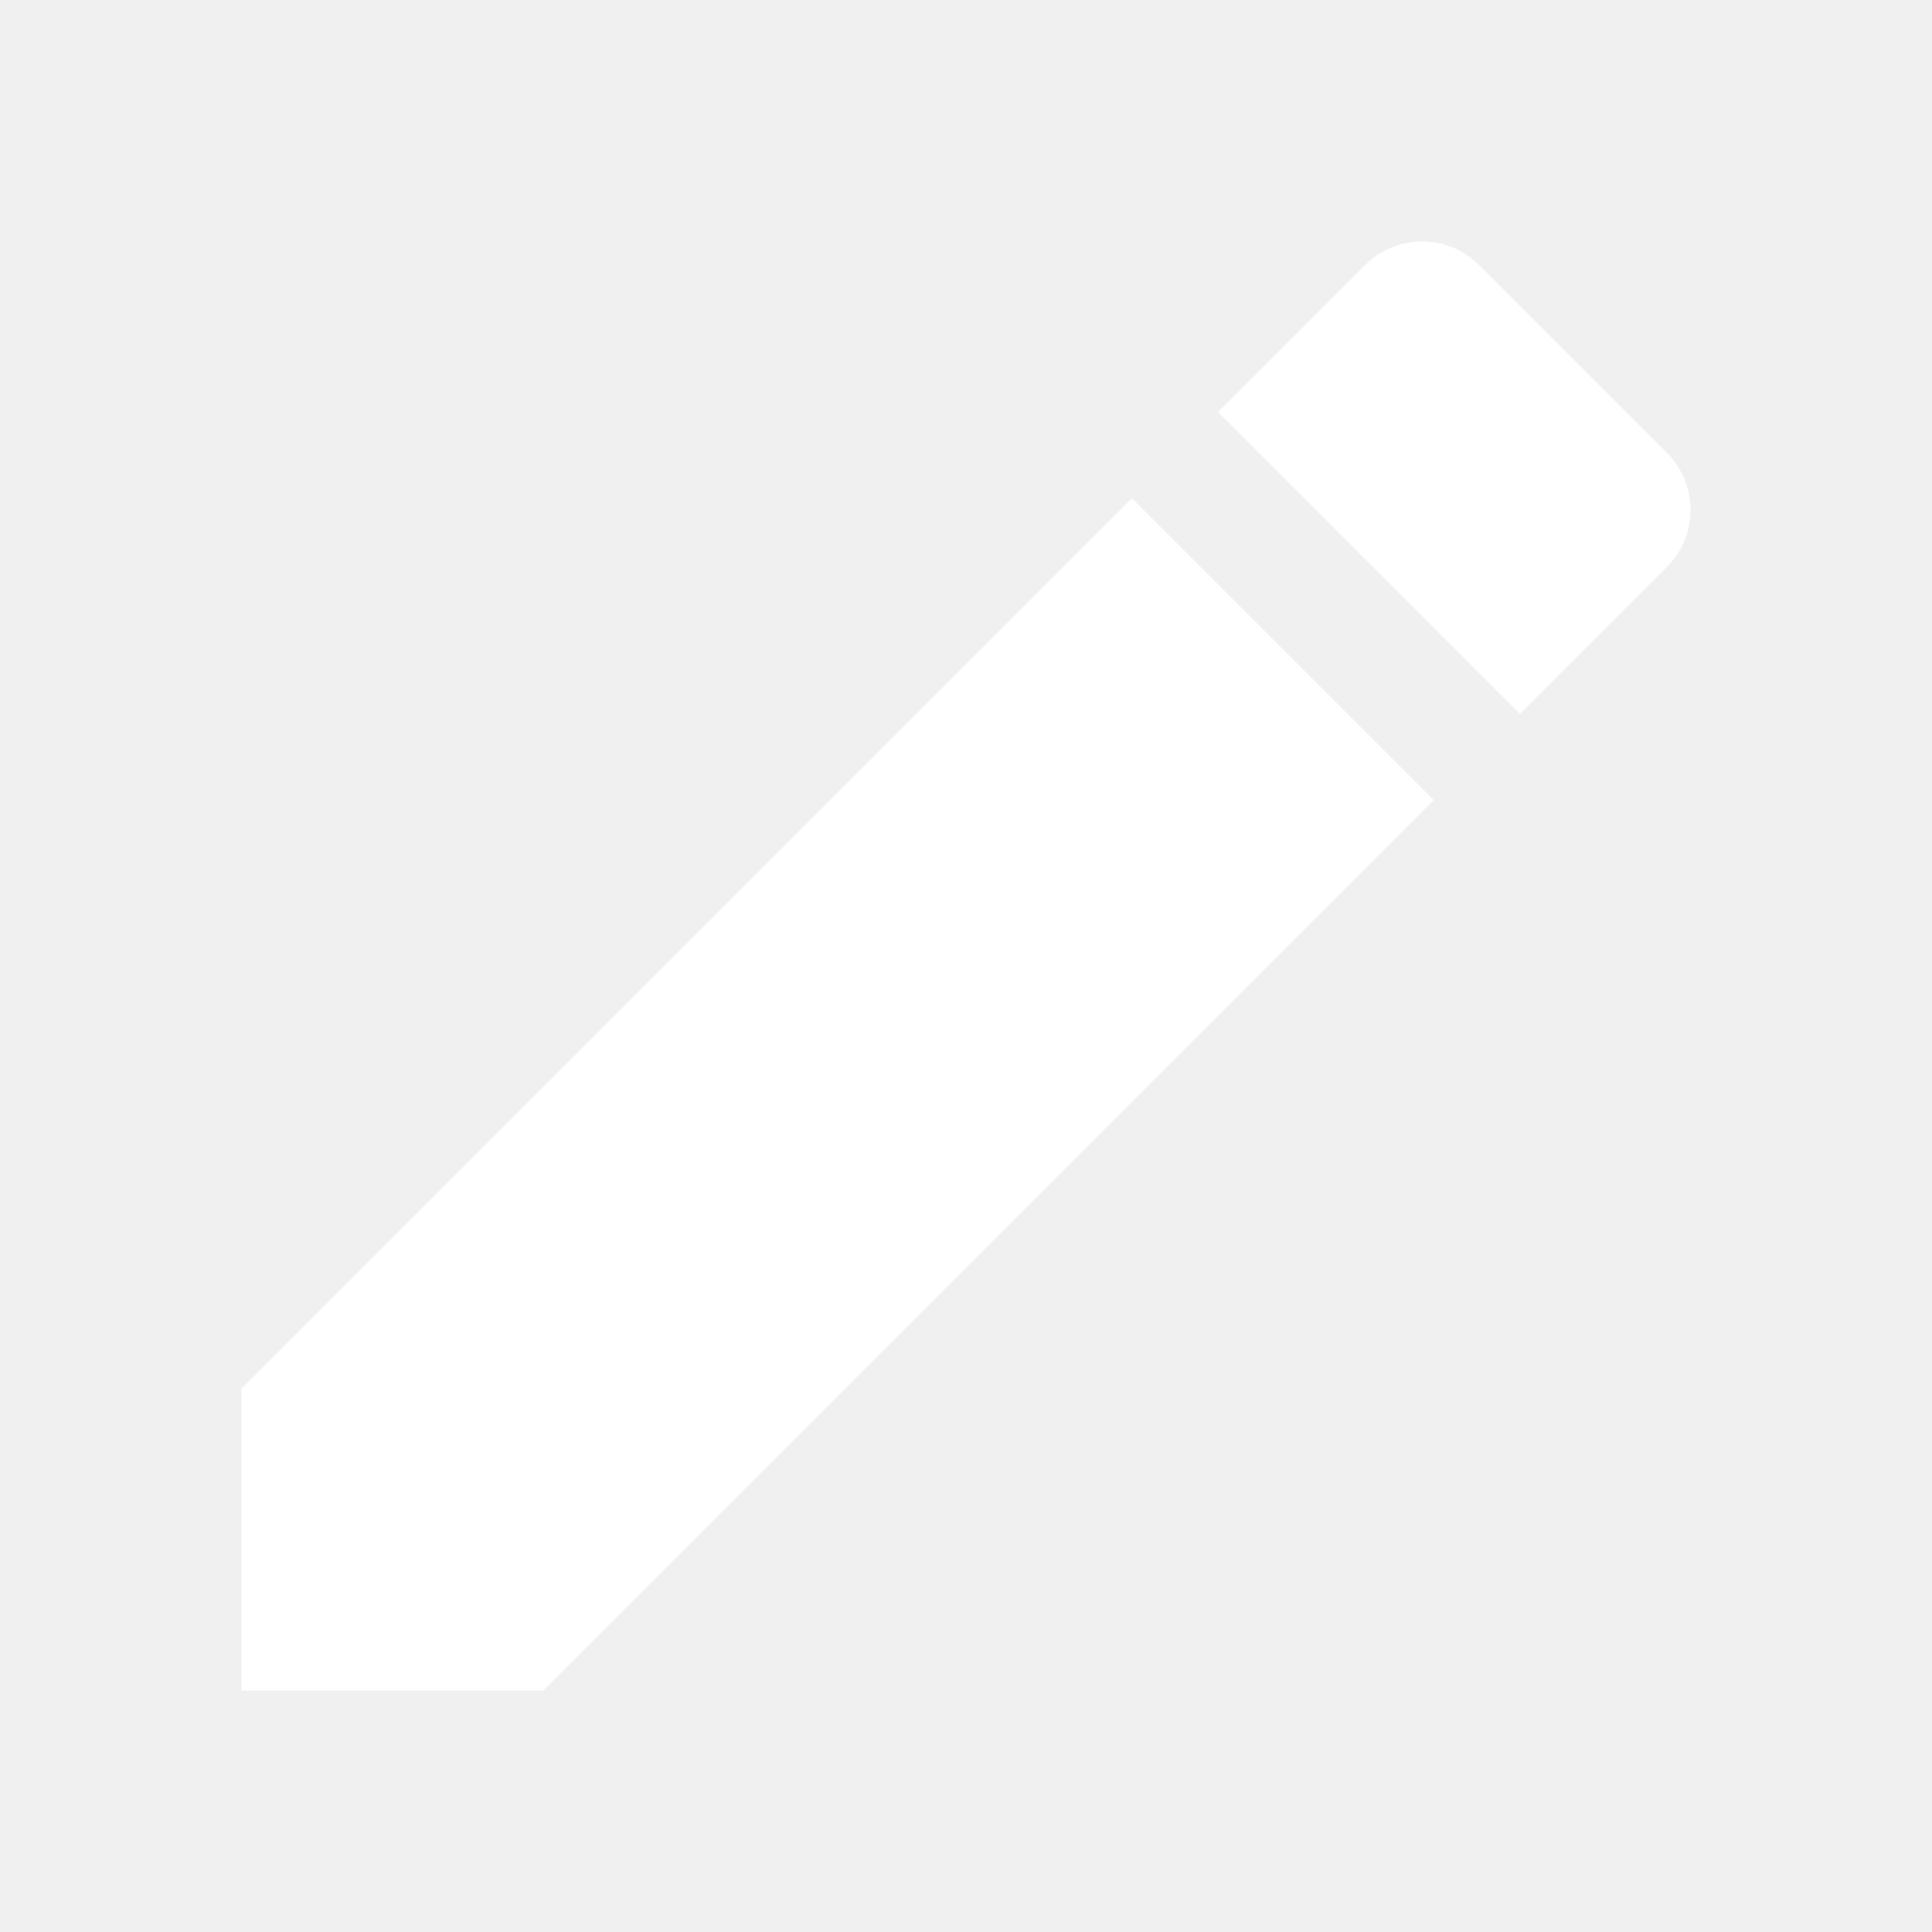
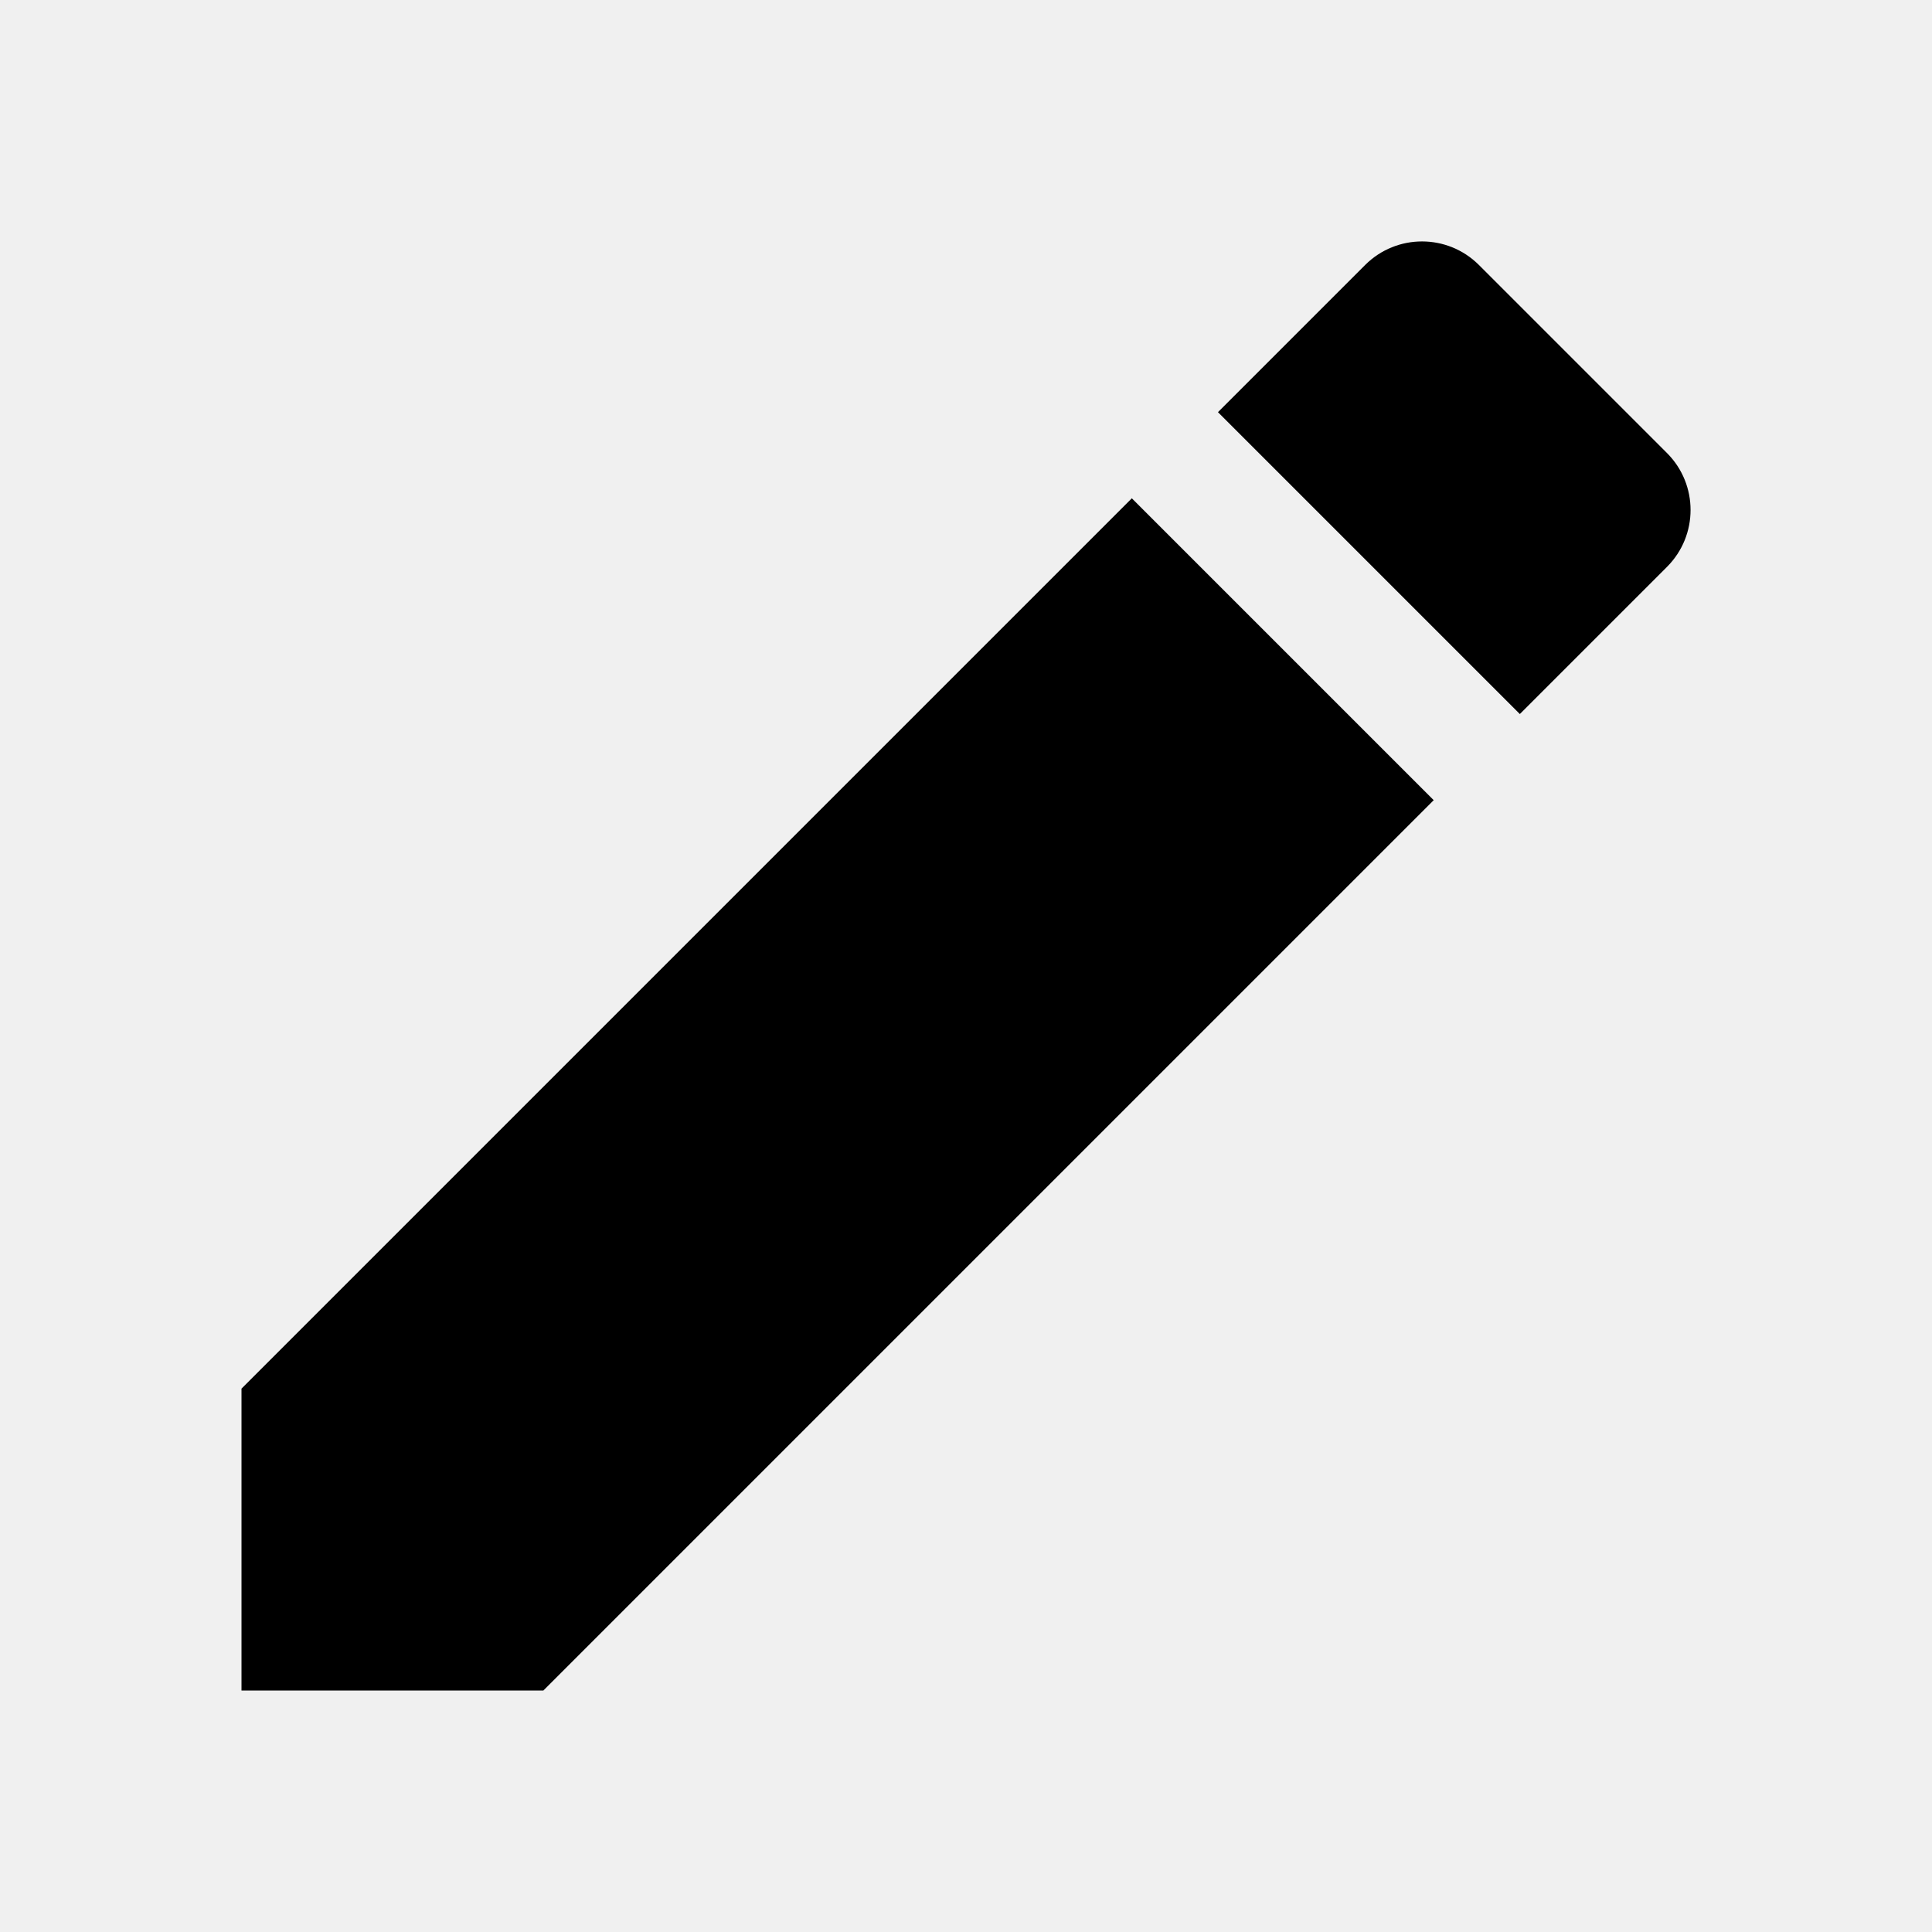
<svg xmlns="http://www.w3.org/2000/svg" width="24" height="24" viewBox="0 0 24 24" fill="none">
-   <path d="M3 17.25V21h3.75L17.81 9.94l-3.75-3.75L3 17.25zM20.71 7.04a1 1 0 0 0 0-1.41l-2.34-2.34a1 1 0 0 0-1.41 0l-1.83 1.83 3.75 3.75 1.83-1.83z" fill="white" />
+   <path d="M3 17.25V21h3.75L17.81 9.94l-3.75-3.75L3 17.25zM20.71 7.04a1 1 0 0 0 0-1.41l-2.34-2.34a1 1 0 0 0-1.41 0l-1.83 1.83 3.75 3.75 1.83-1.83z" fill="black" />
</svg>
